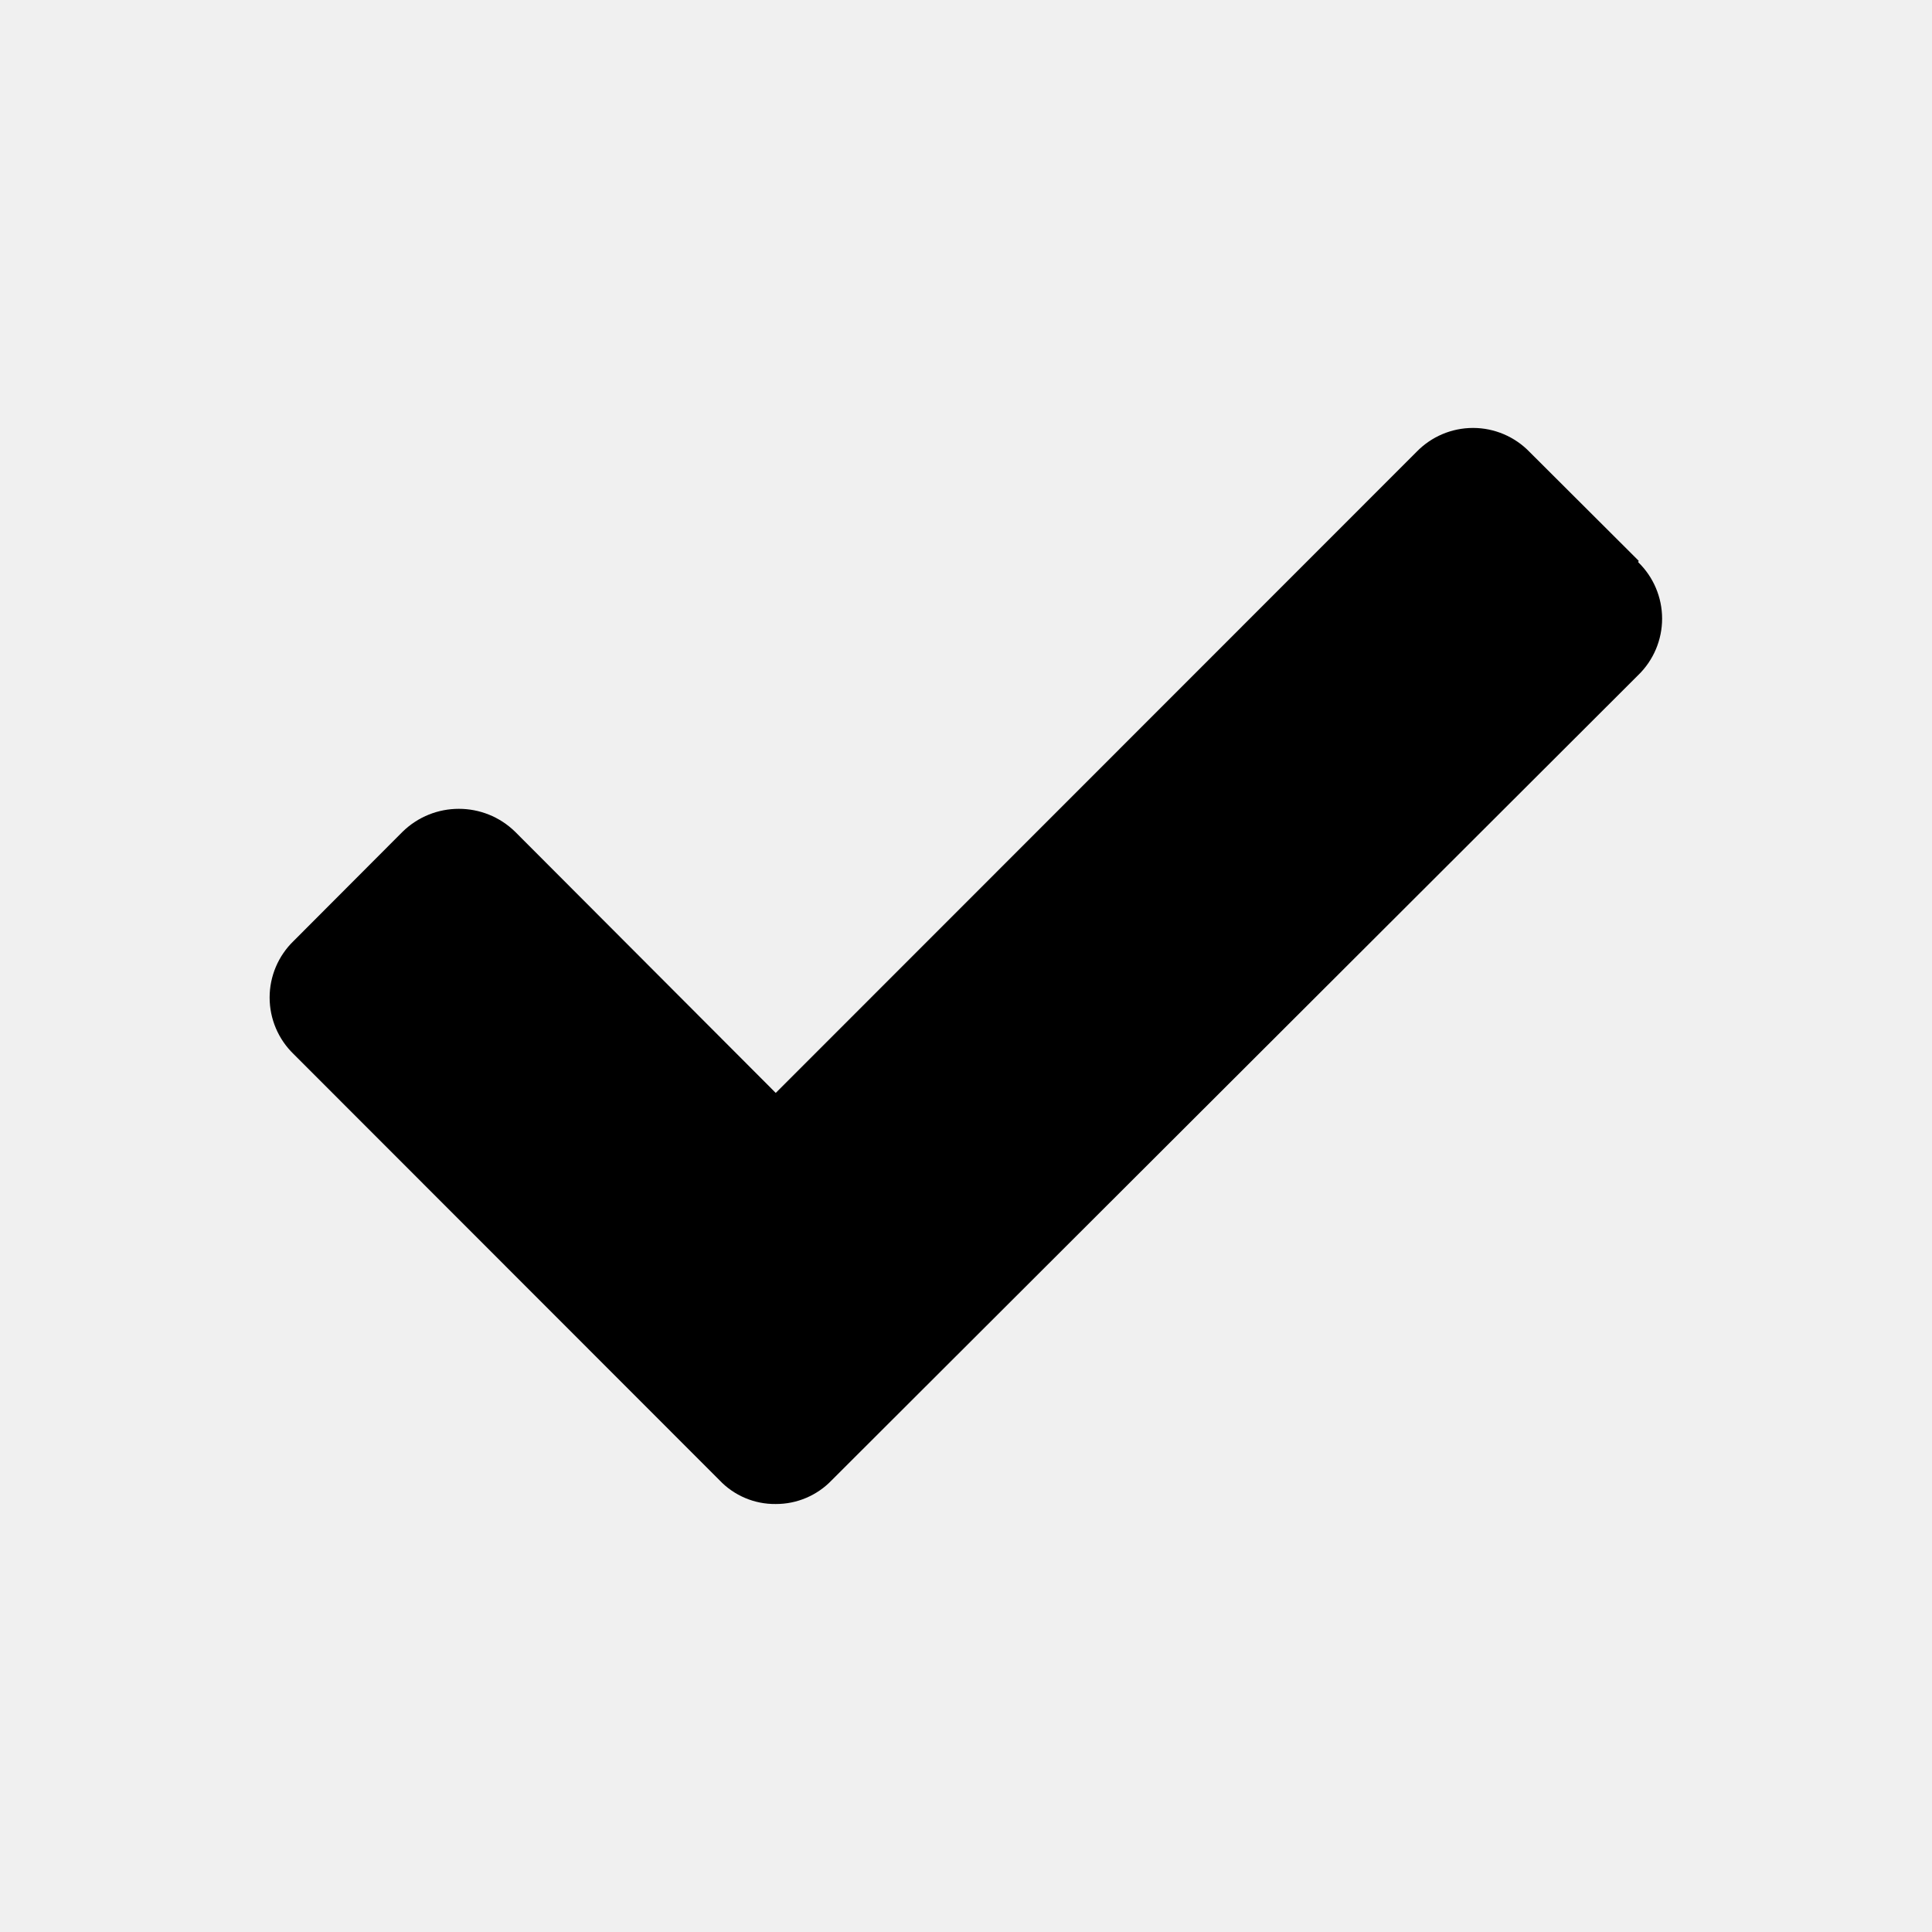
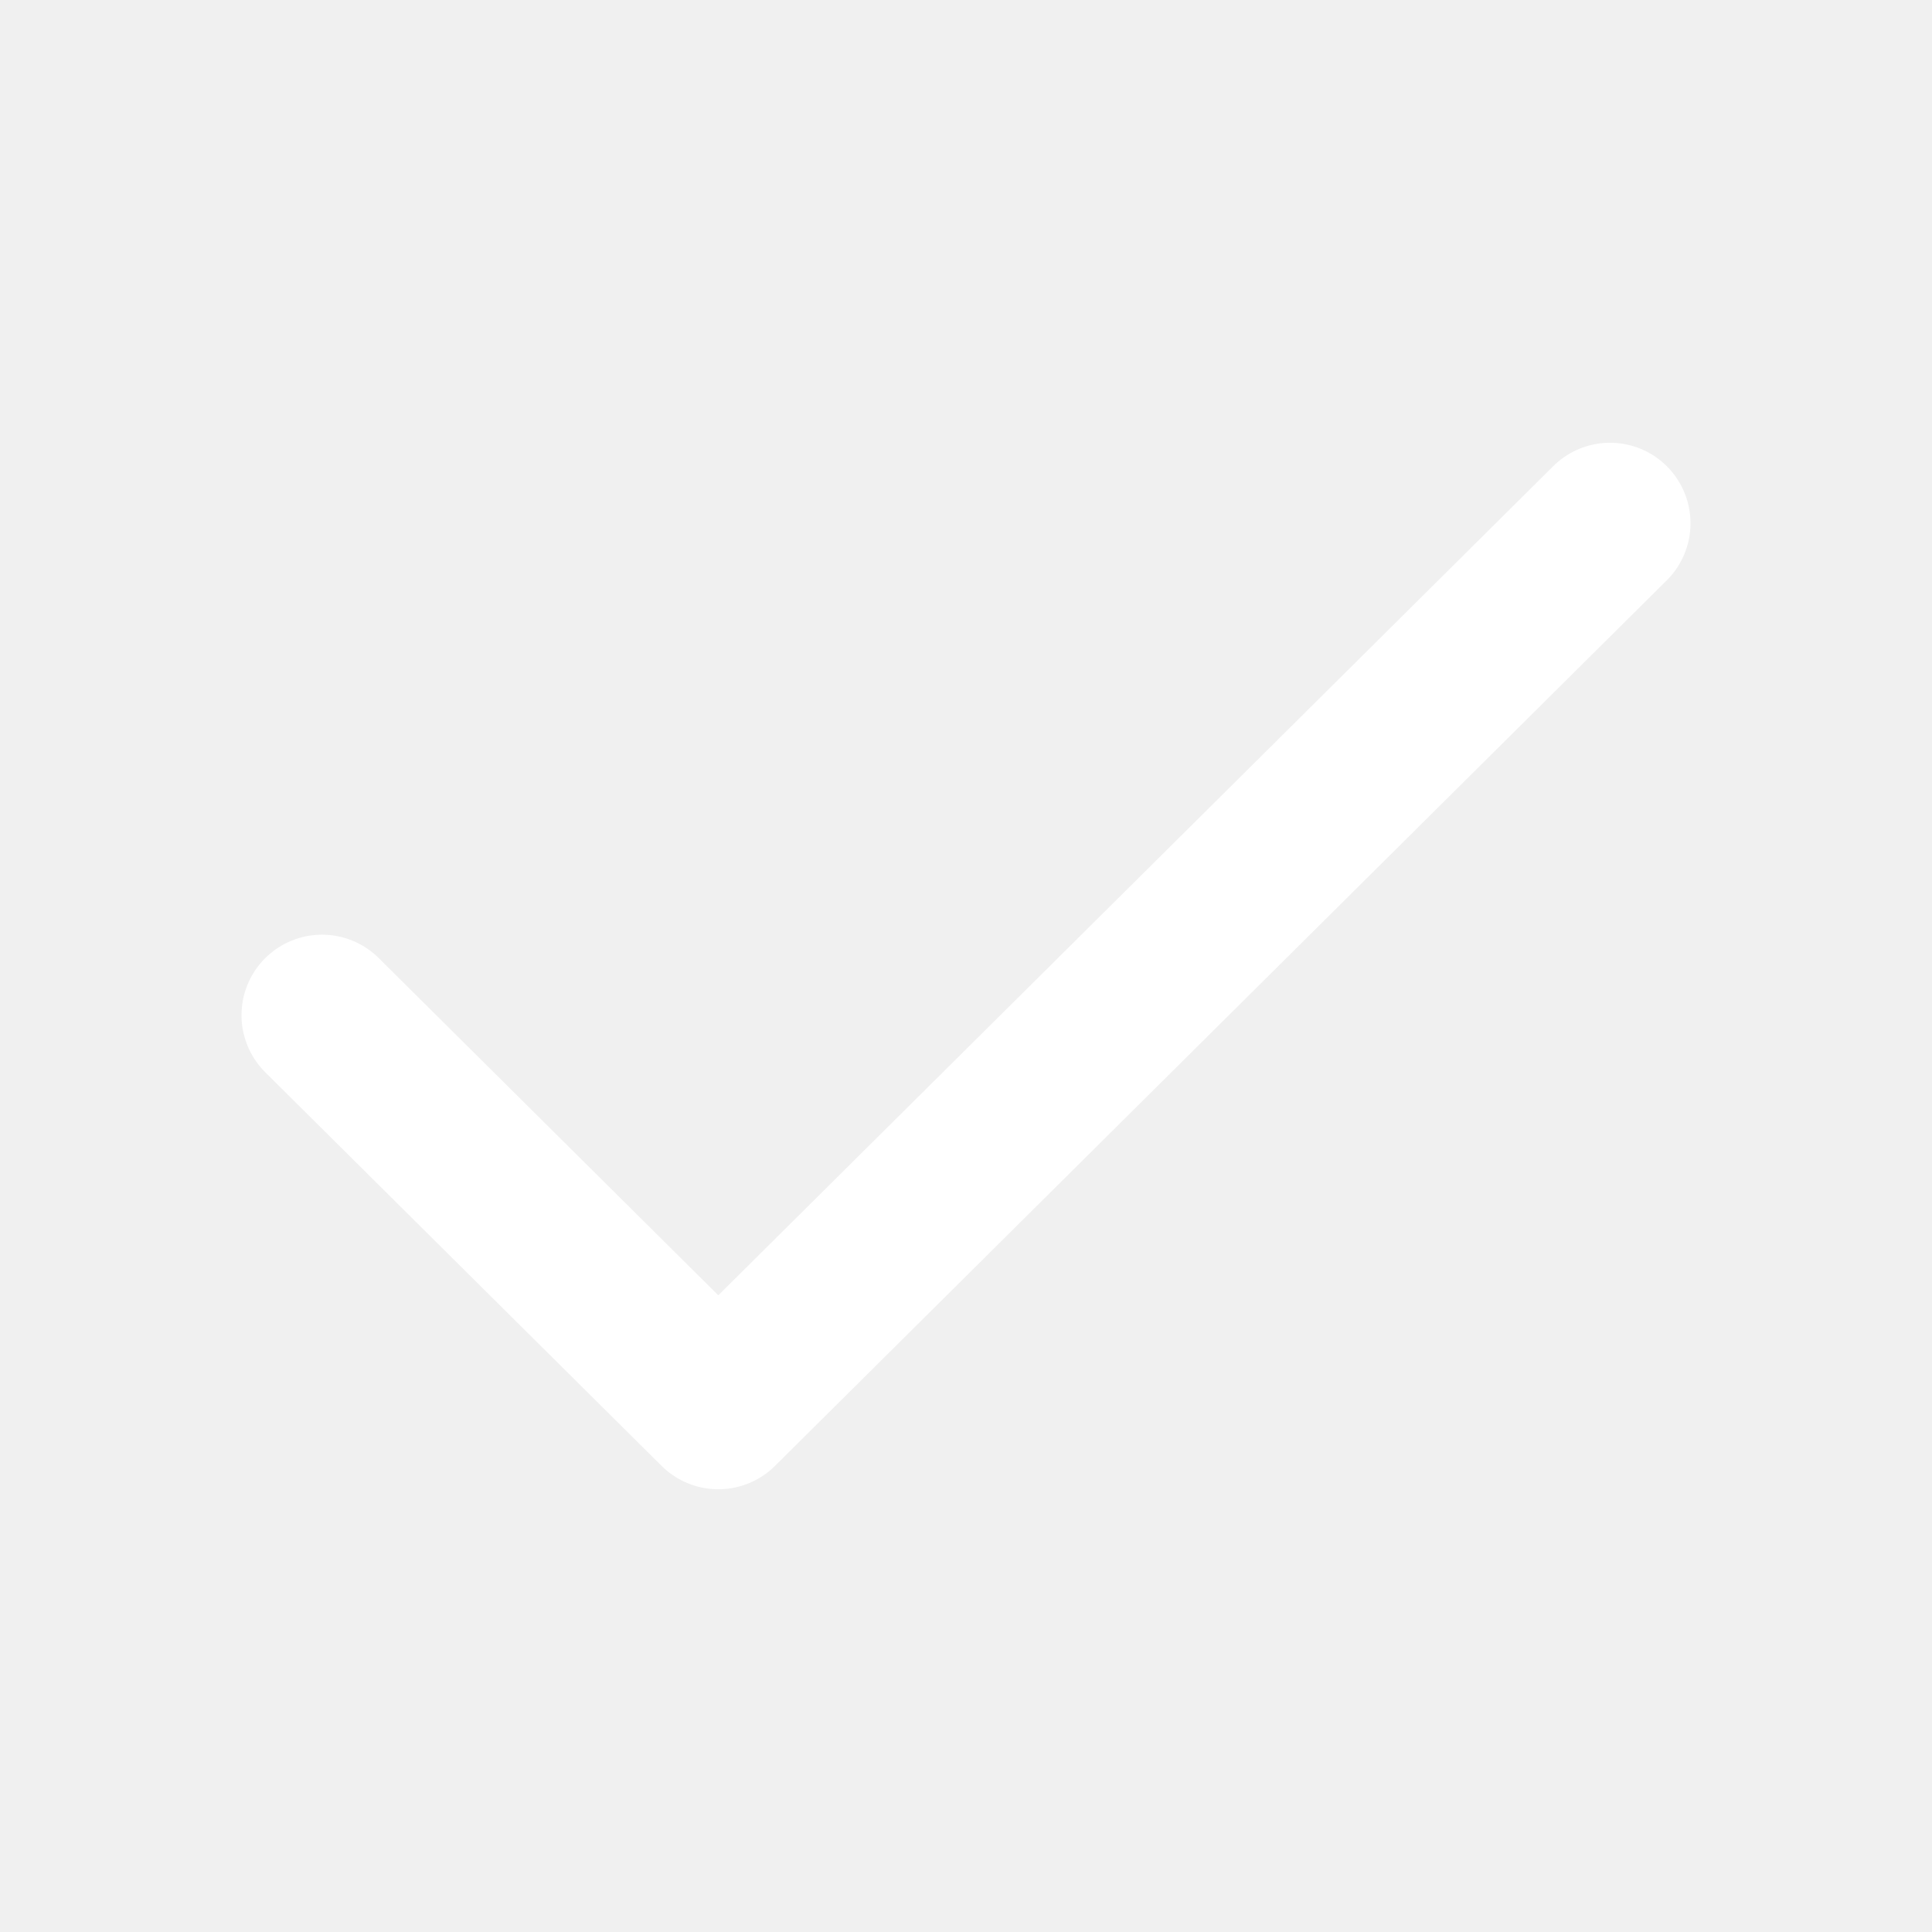
- <svg xmlns="http://www.w3.org/2000/svg" fill="#fffff" width="800px" height="800px" viewBox="0 -8 72 72" id="Layer_1" data-name="Layer 1">
-   <path d="M61.07,12.9,57,8.84a2.93,2.93,0,0,0-4.21,0L28.91,32.73,19.2,23A3,3,0,0,0,15,23l-4.06,4.07a2.93,2.93,0,0,0,0,4.21L26.81,47.16a2.84,2.84,0,0,0,2.1.89A2.87,2.87,0,0,0,31,47.16l30.05-30a2.93,2.93,0,0,0,0-4.21Z" />
+ <svg xmlns="http://www.w3.org/2000/svg" width="80px" height="80px" viewBox="0 0 24 24" fill="none">
+   <g id="SVGRepo_bgCarrier" stroke-width="0" />
+   <g id="SVGRepo_tracerCarrier" stroke-linecap="round" stroke-linejoin="round" />
+   <g id="SVGRepo_iconCarrier">
+     <path d="M4 12.611L8.923 17.5L20 6.5" stroke="#ffffff" stroke-width="2" stroke-linecap="round" stroke-linejoin="round" />
+   </g>
</svg>
